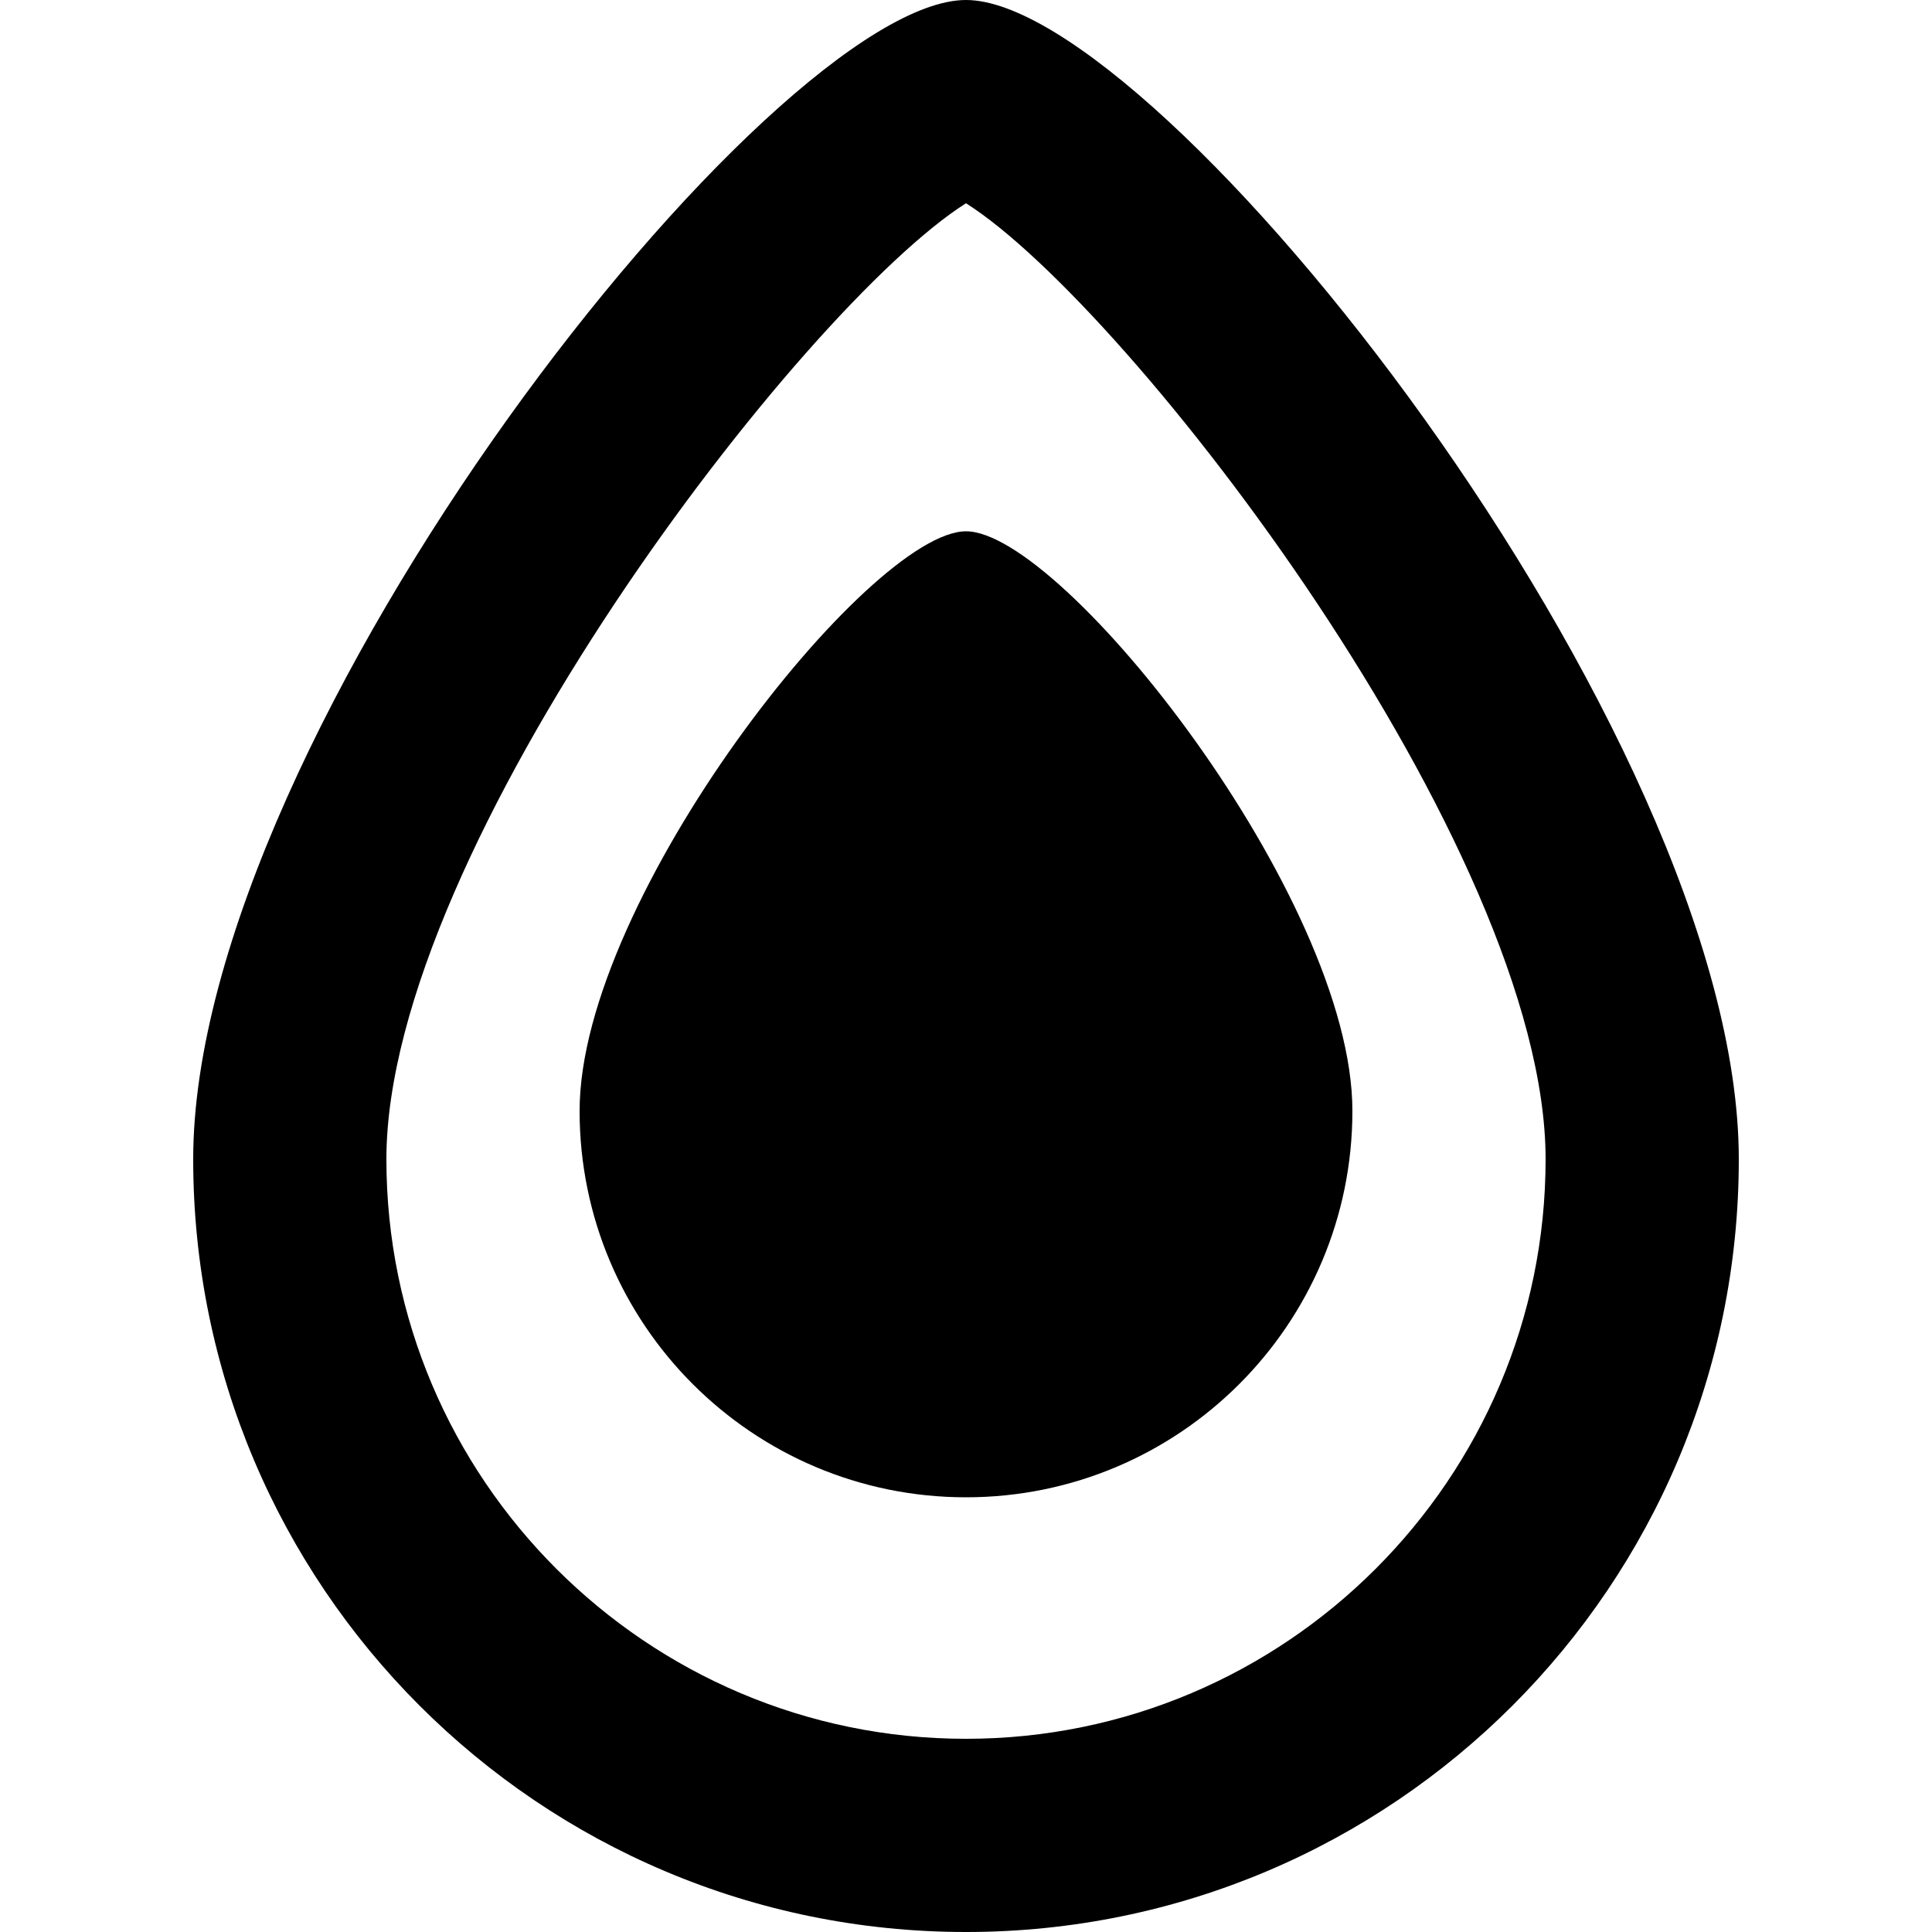
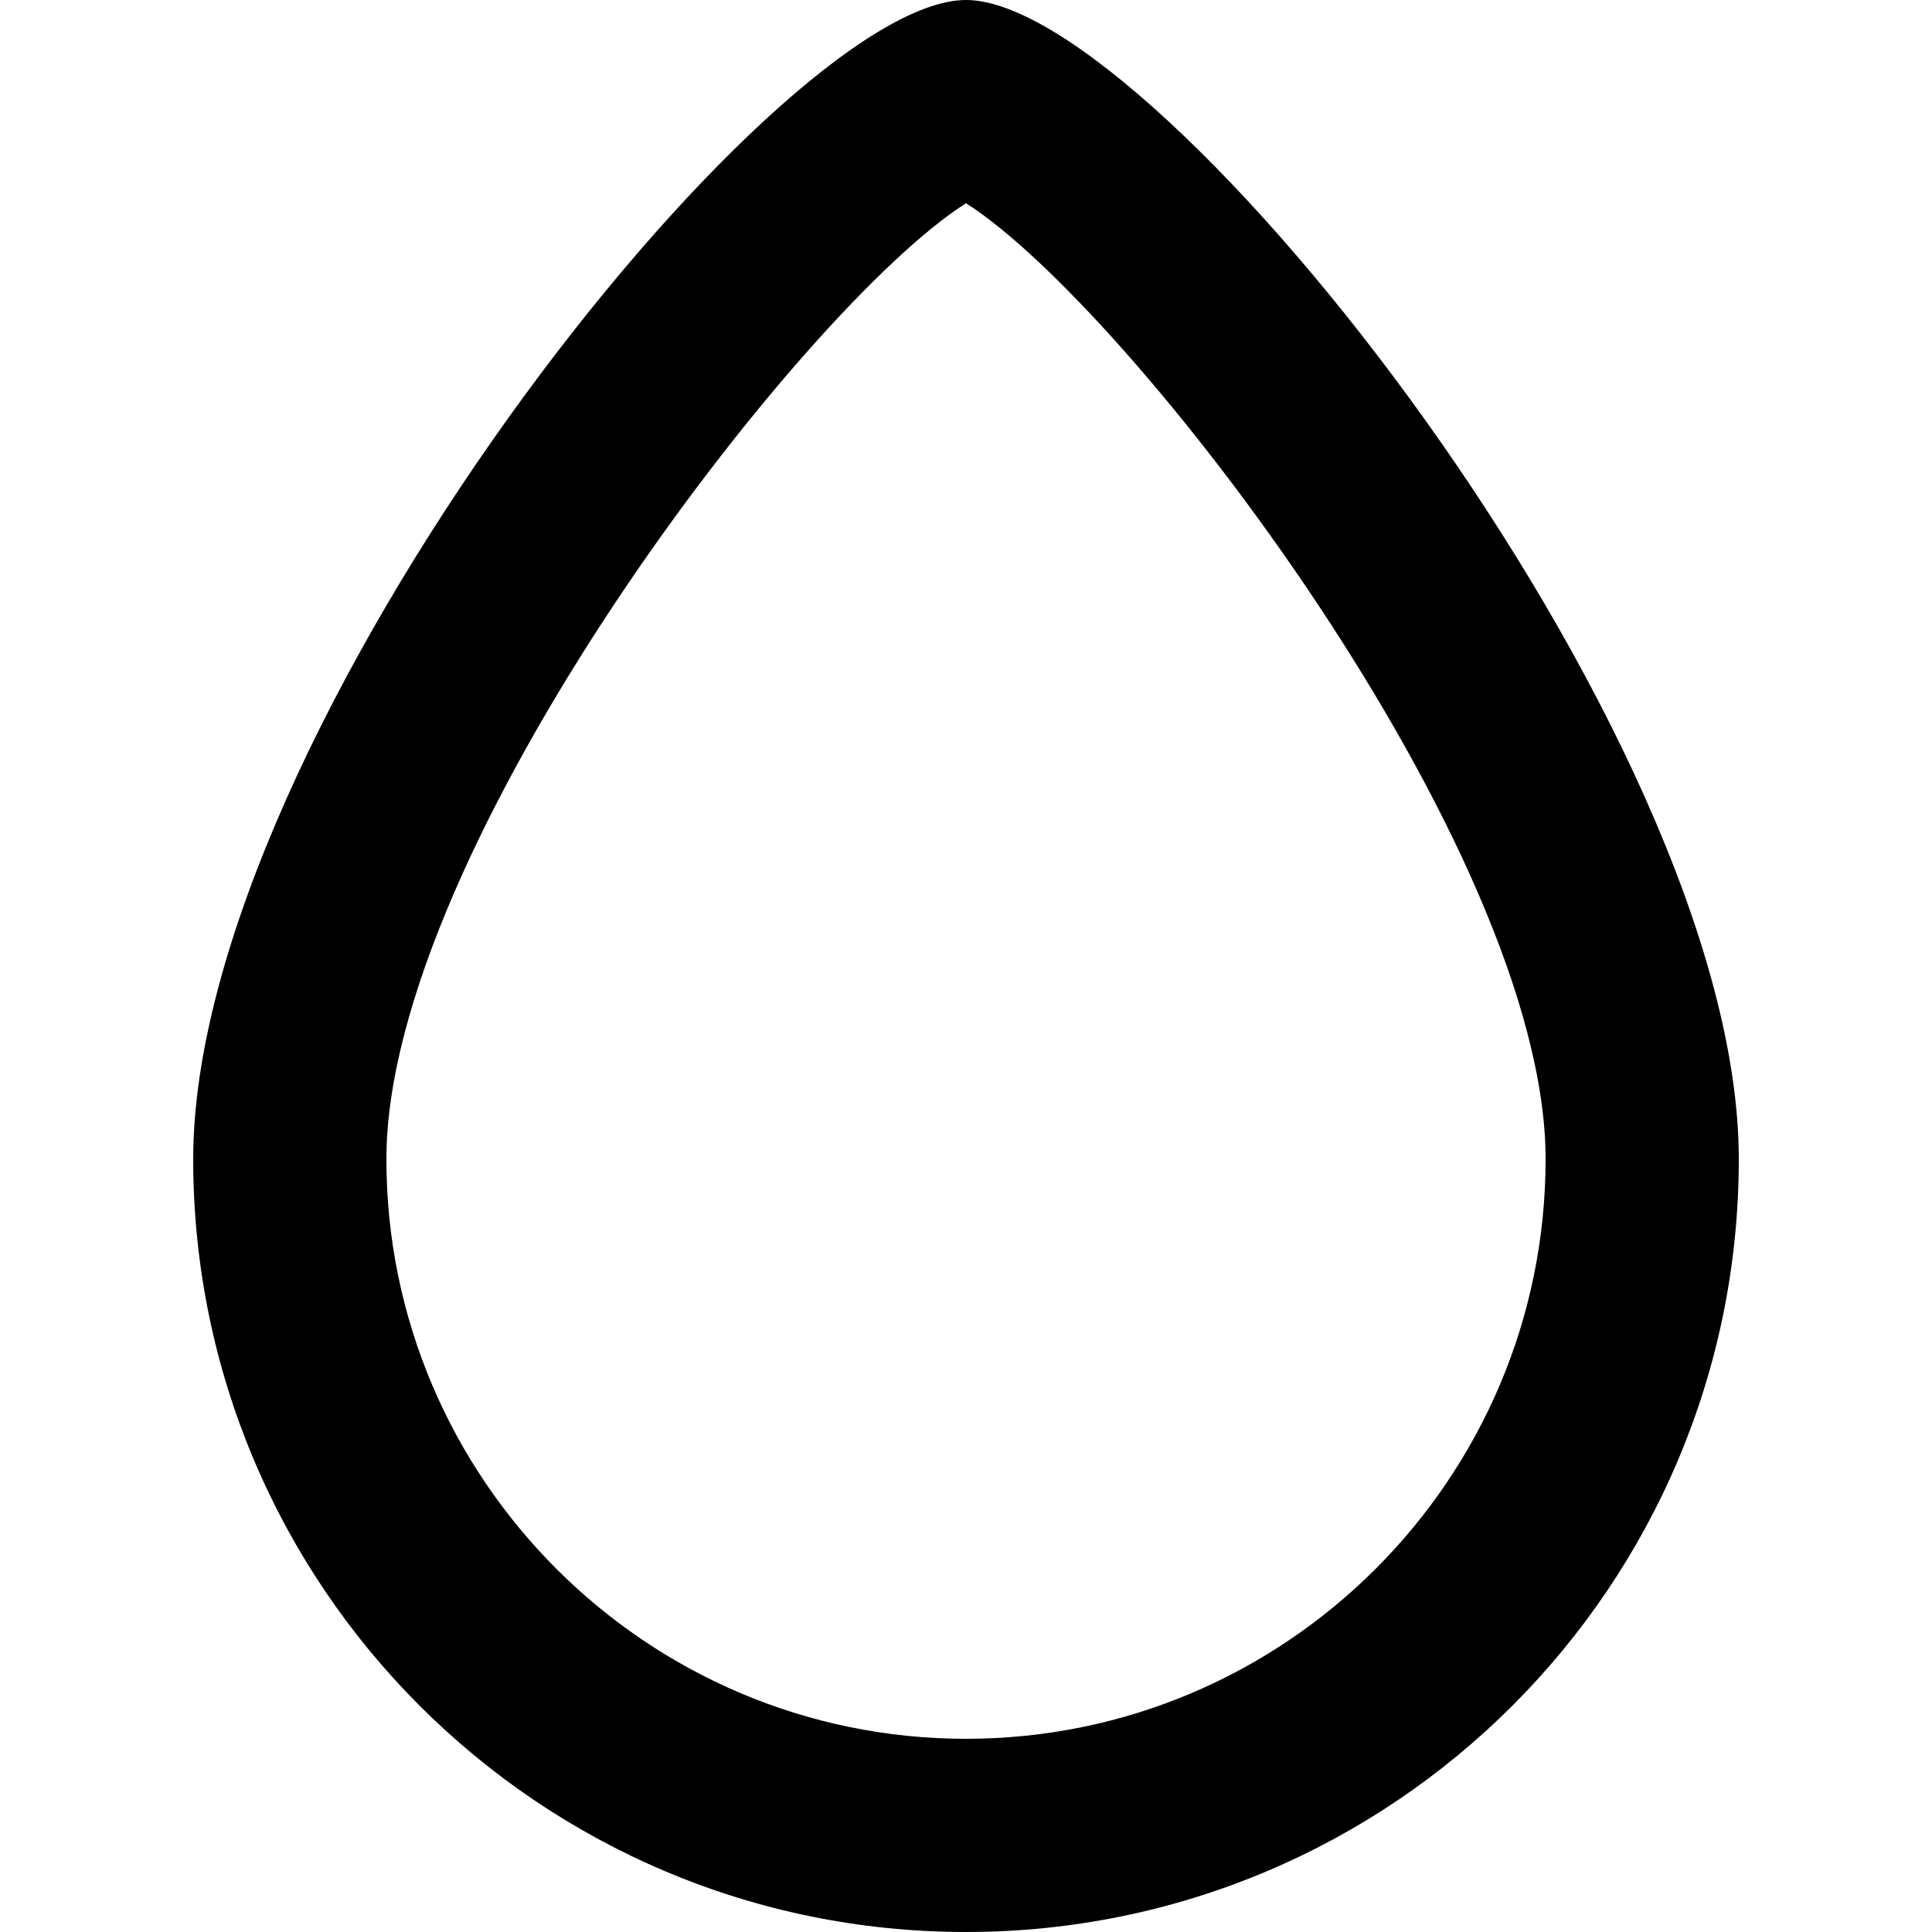
<svg xmlns="http://www.w3.org/2000/svg" width="20" height="20" viewBox="-2 0 20 20" version="1.1">
  <defs>

</defs>
  <g id="Page-1" stroke="none" stroke-width="1" fill="none" fill-rule="evenodd">
-     <g id="Dribbble-Light-Preview" transform="translate(-142, -7879)" fill="#000000">
+     <g id="Dribbble-Light-Preview" transform="translate(-182, -7879)" fill="#000000">
      <g id="icons" transform="translate(56, 160)">
-         <path d="M100,7731 C100,7727.781 95.698,7722.179 94,7721.104 C92.302,7722.179 88,7727.781 88,7731 C88,7734.308 90.692,7737 94,7737 C97.308,7737 100,7734.308 100,7731 M102,7731 C102,7735.418 98.418,7739 94,7739 C89.582,7739 86,7735.418 86,7731 C86,7726.582 92,7719 94,7719 C96,7719 102,7726.582 102,7731 M98,7730.5 C98,7732.709 96.209,7734.5 94,7734.5 C91.791,7734.5 90,7732.709 90,7730.5 C90,7728.291 93,7724.5 94,7724.5 C95,7724.5 98,7728.291 98,7730.5" id="drop-[#76]">
+         <path d="M134,7737 C130.692,7737 128,7734.308 128,7731 C128,7727.781 132.302,7722.179 134,7721.104 C135.698,7722.179 140,7727.781 140,7731 C140,7734.308 137.308,7737 134,7737 M134,7719 C132,7719 126,7726.582 126,7731 C126,7735.418 129.582,7739 134,7739 C138.418,7739 142,7735.418 142,7731 C142,7726.582 136,7719 134,7719" id="drop-[#75]">

</path>
      </g>
    </g>
  </g>
</svg>
